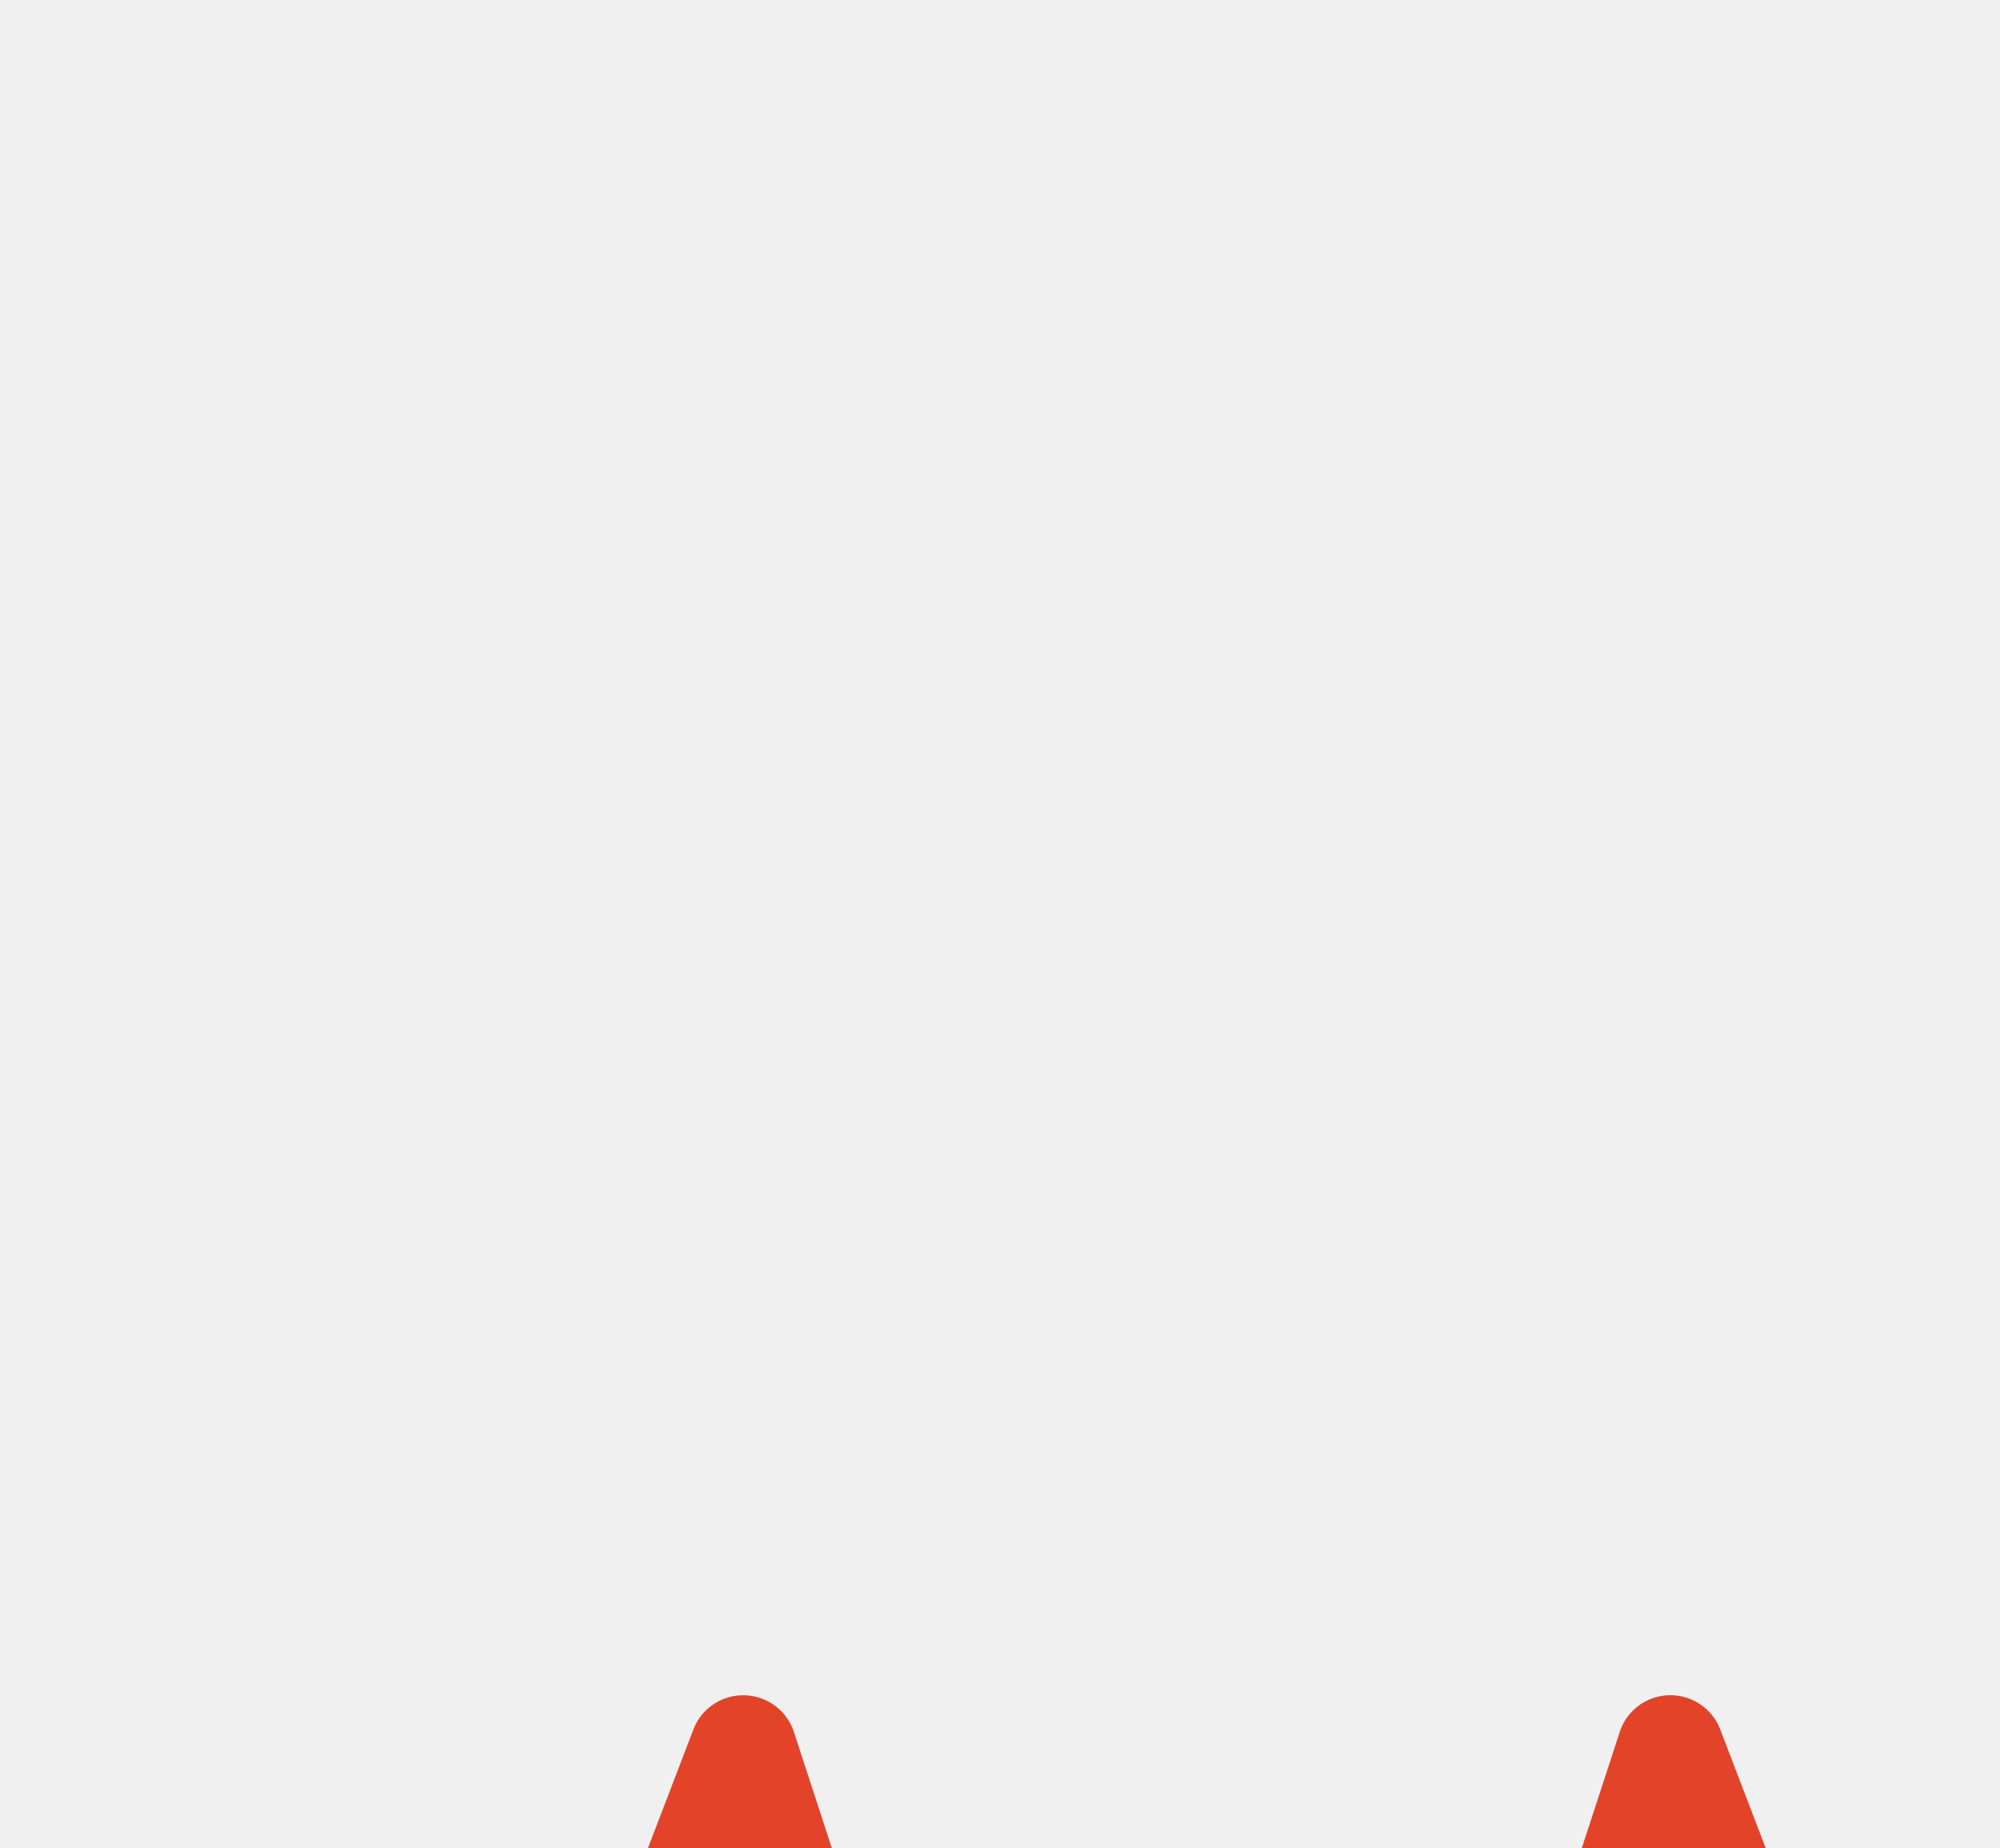
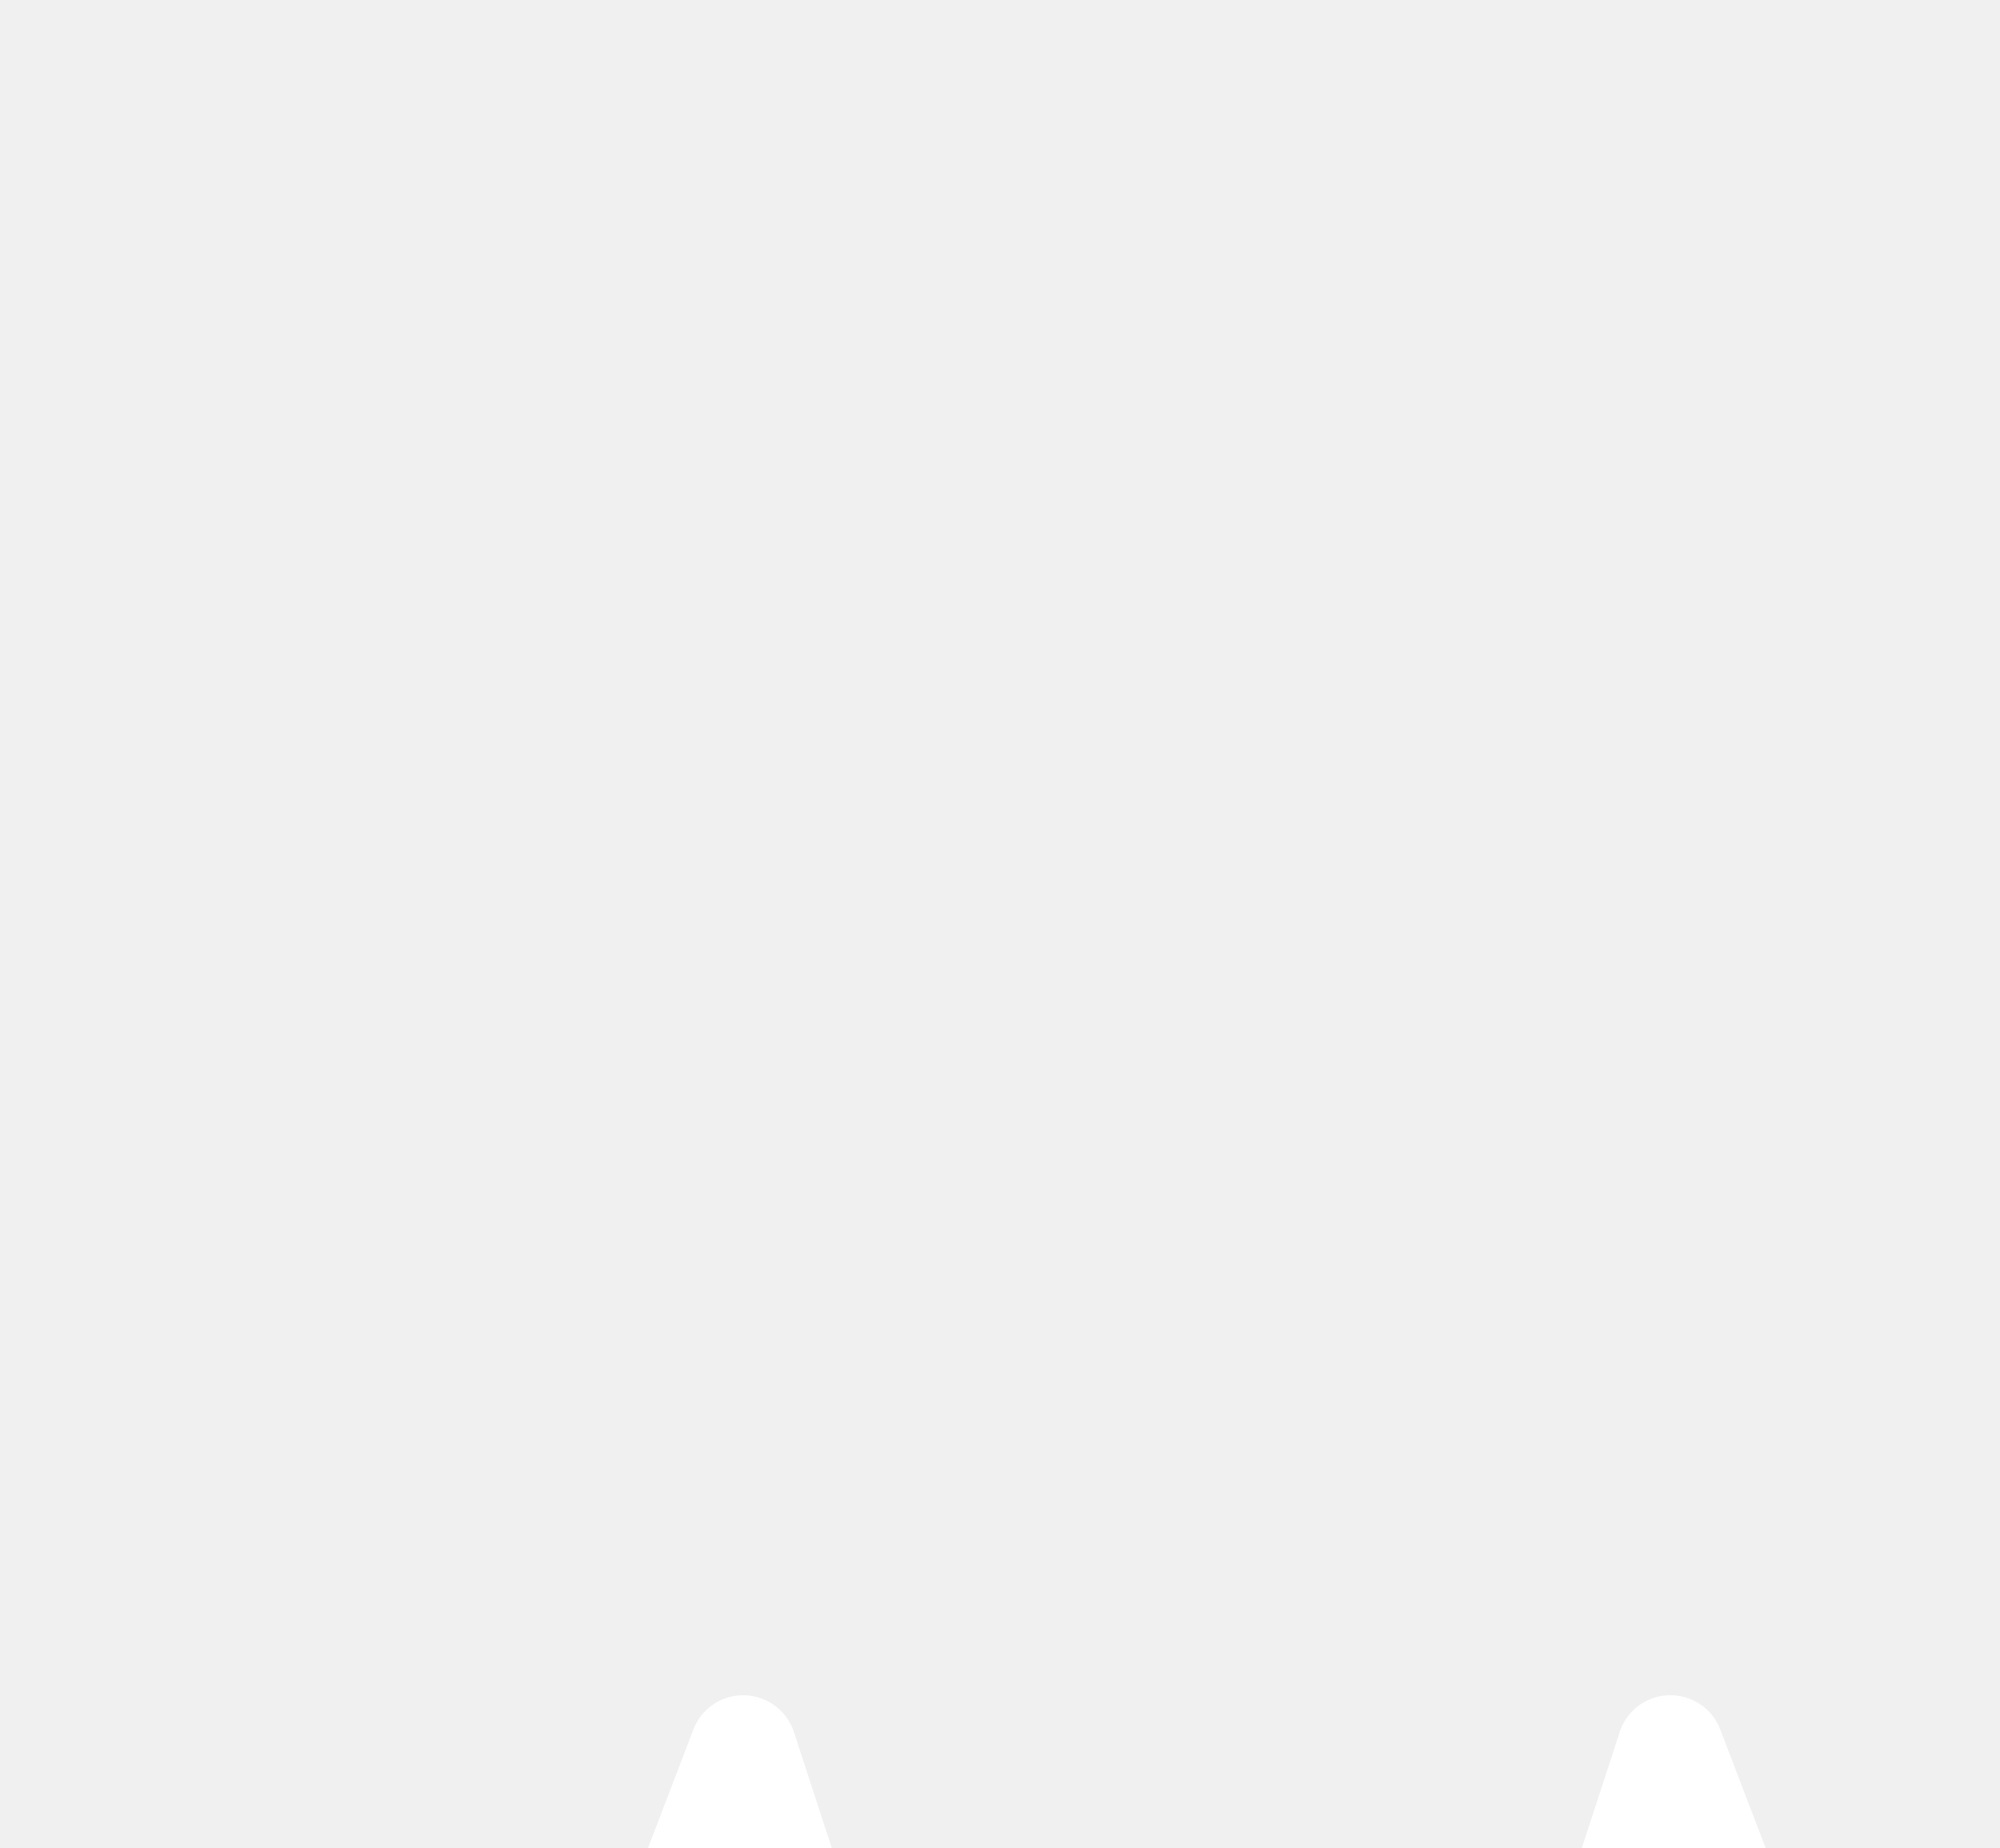
<svg xmlns="http://www.w3.org/2000/svg" viewBox="0 0 210 194">
  <defs>
    <style>
-       .tanuki-shape { fill: #e24329; }
-       .tanuki-left-ear { fill: #fc6d26; }
-       .tanuki-right-ear { fill: #fc6d26; }
-       .tanuki-nose { fill: #fca326; }
+       .tanuki-shape { fill: #ffffff; }
+       .tanuki-left-ear { fill: #ffffff; }
+       .tanuki-right-ear { fill: #ffffff; }
+       .tanuki-nose { fill: #ffffff; }
    </style>
  </defs>
  <g transform="translate(-80, 100)">
    <path class="tanuki-shape" d="M282,137.37l-.21-.56-21.2-55.3a5.5,5.5,0,0,0-2.18-2.63,5.6,5.6,0,0,0-8.41,3.2l-14.31,43.81H177.74l-14.31-43.81a5.61,5.61,0,0,0-8.41-3.2,5.5,5.5,0,0,0-2.18,2.63l-21.19,55.31-.22.55a39.36,39.36,0,0,0,13.06,45.49l.08.06.18.14L177,207.23l16,12.09,9.72,7.35a6.57,6.57,0,0,0,7.92,0l9.72-7.35,16-12.09,32.48-24.31.09-.07A39.36,39.36,0,0,0,282,137.37Z" />
    <path class="tanuki-right-ear" d="M282,137.37l-.21-.56a71.5,71.5,0,0,0-28.5,12.82l-46.55,35.2,29.64,22.4,32.48-24.31.09-.07A39.36,39.36,0,0,0,282,137.37Z" />
    <path class="tanuki-nose" d="M177,207.23l16,12.09,9.72,7.35a6.57,6.57,0,0,0,7.92,0l9.72-7.35,16-12.09-29.64-22.4Z" />
    <path class="tanuki-left-ear" d="M160.14,149.63a71.44,71.44,0,0,0-28.49-12.81l-.22.55a39.36,39.36,0,0,0,13.06,45.49l.08.06.18.14L177,207.23l29.66-22.4Z" />
  </g>
</svg>
